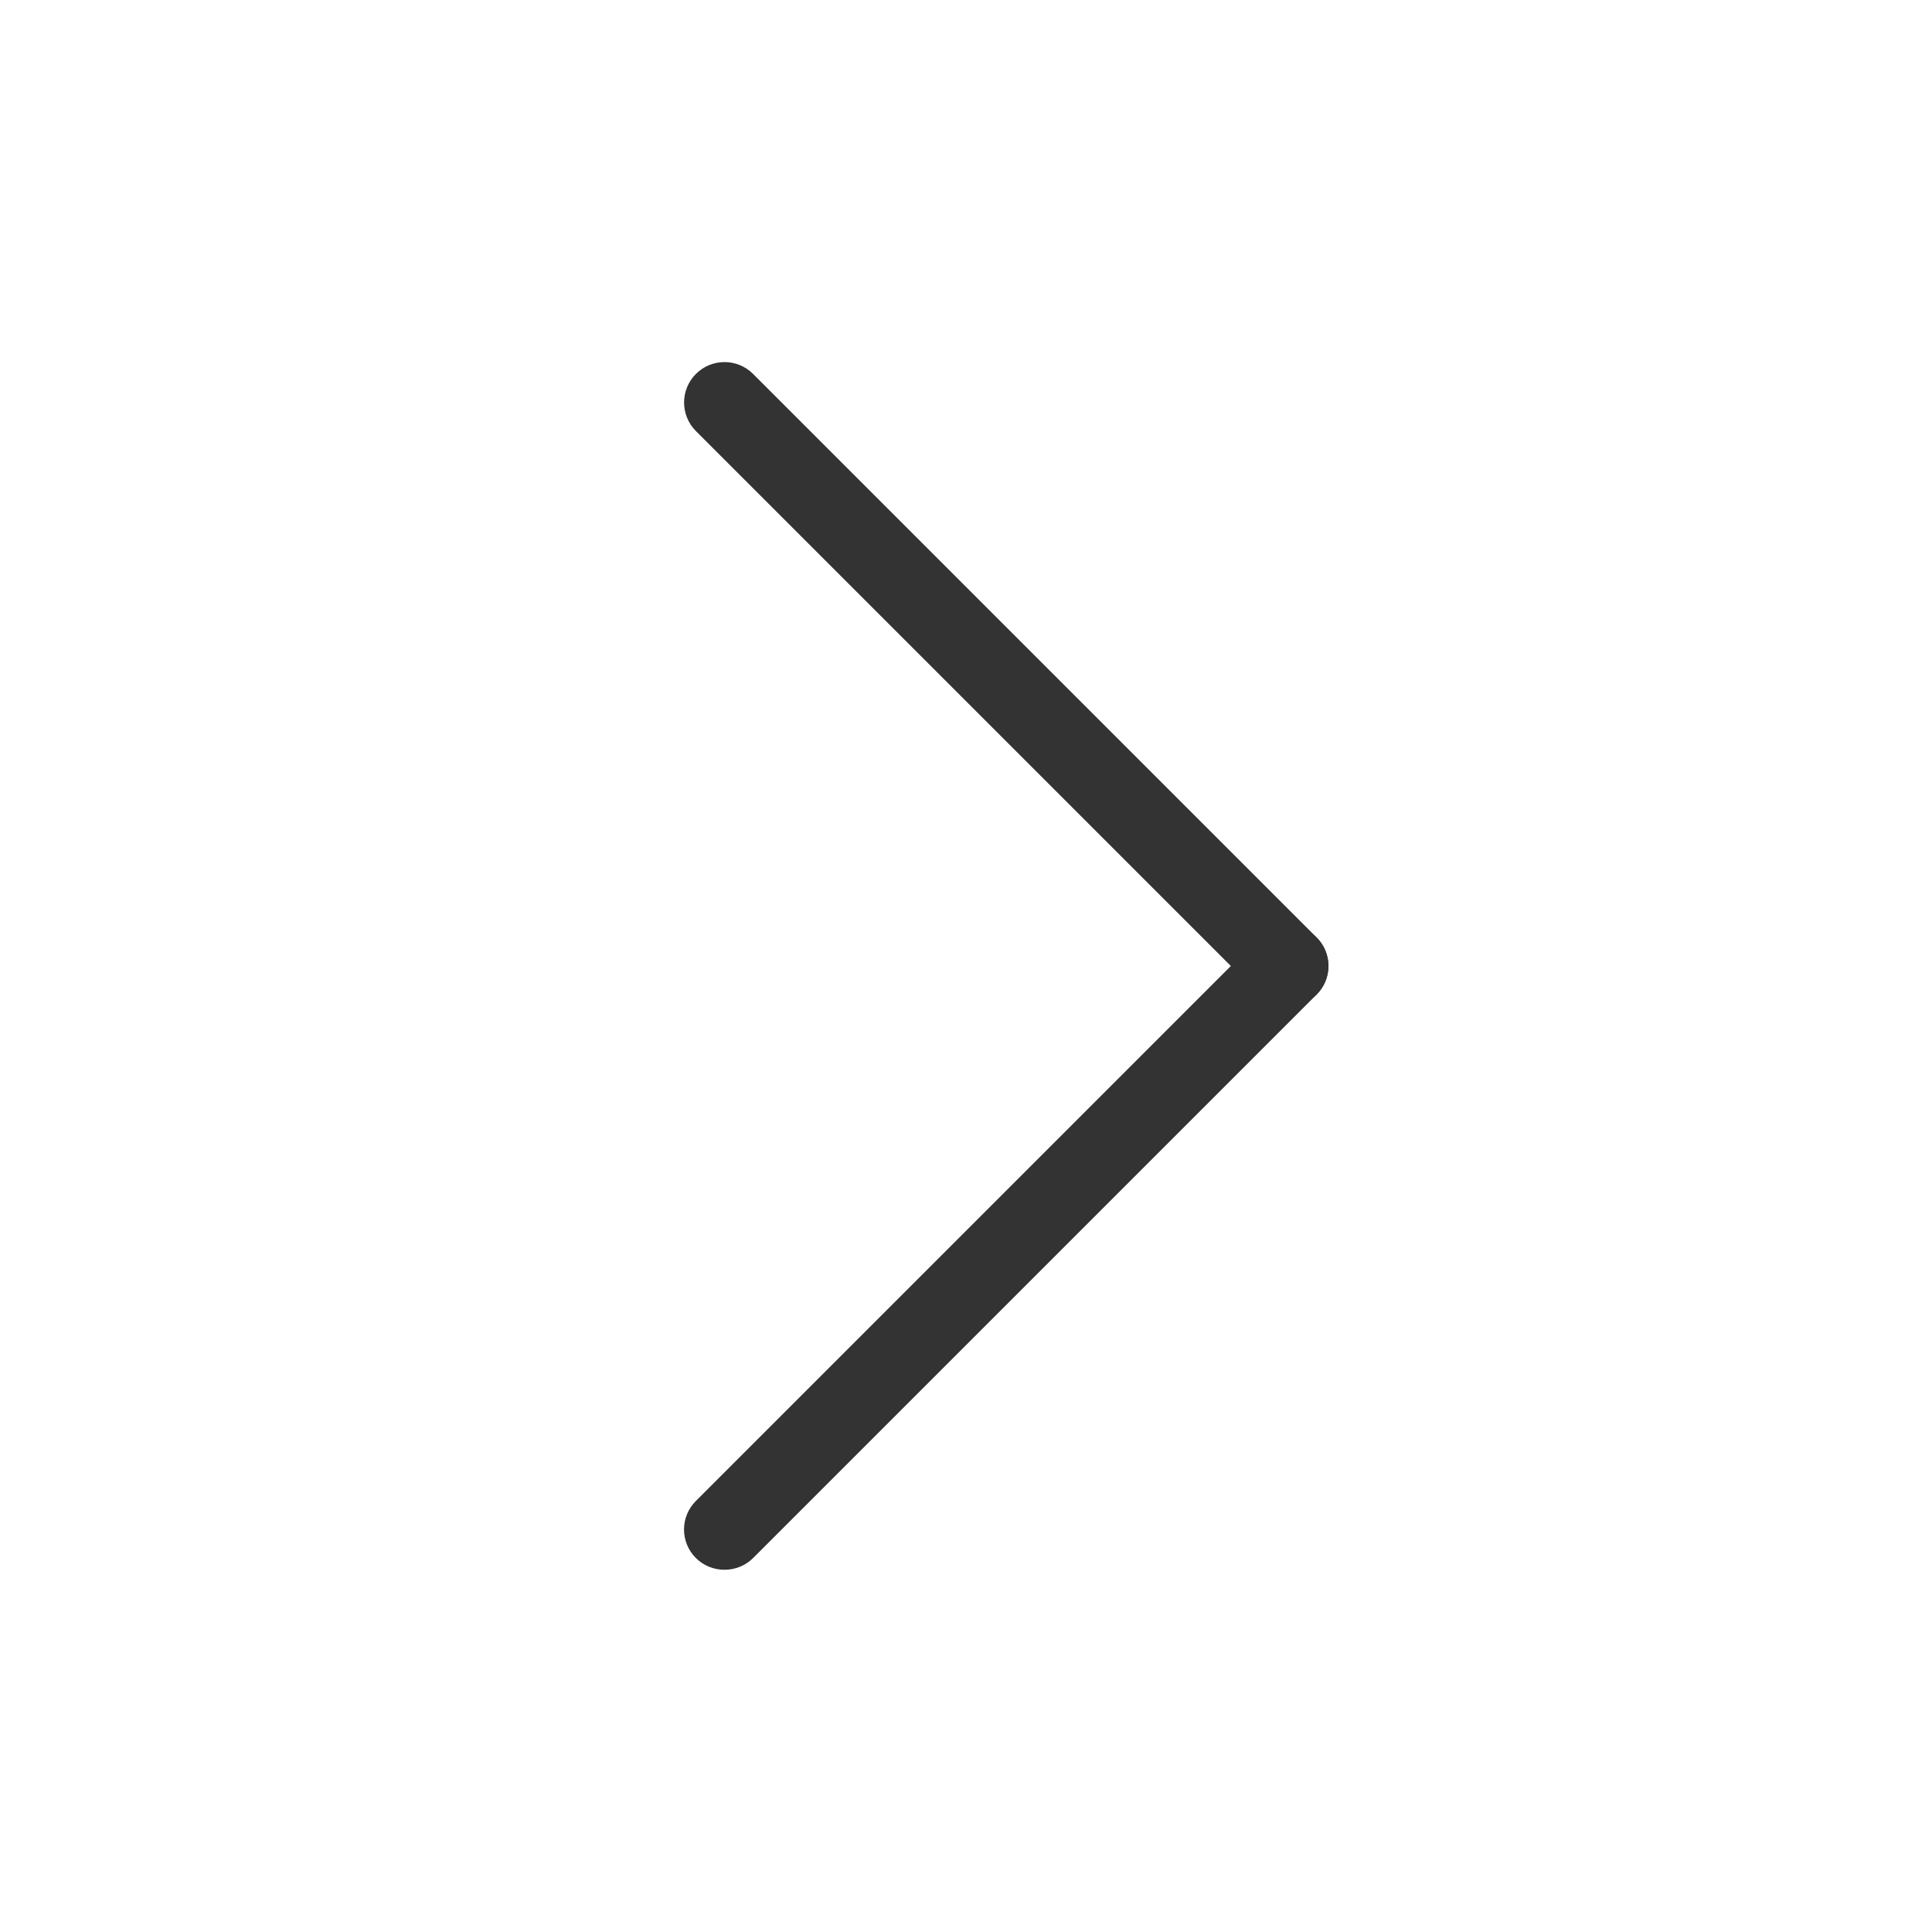
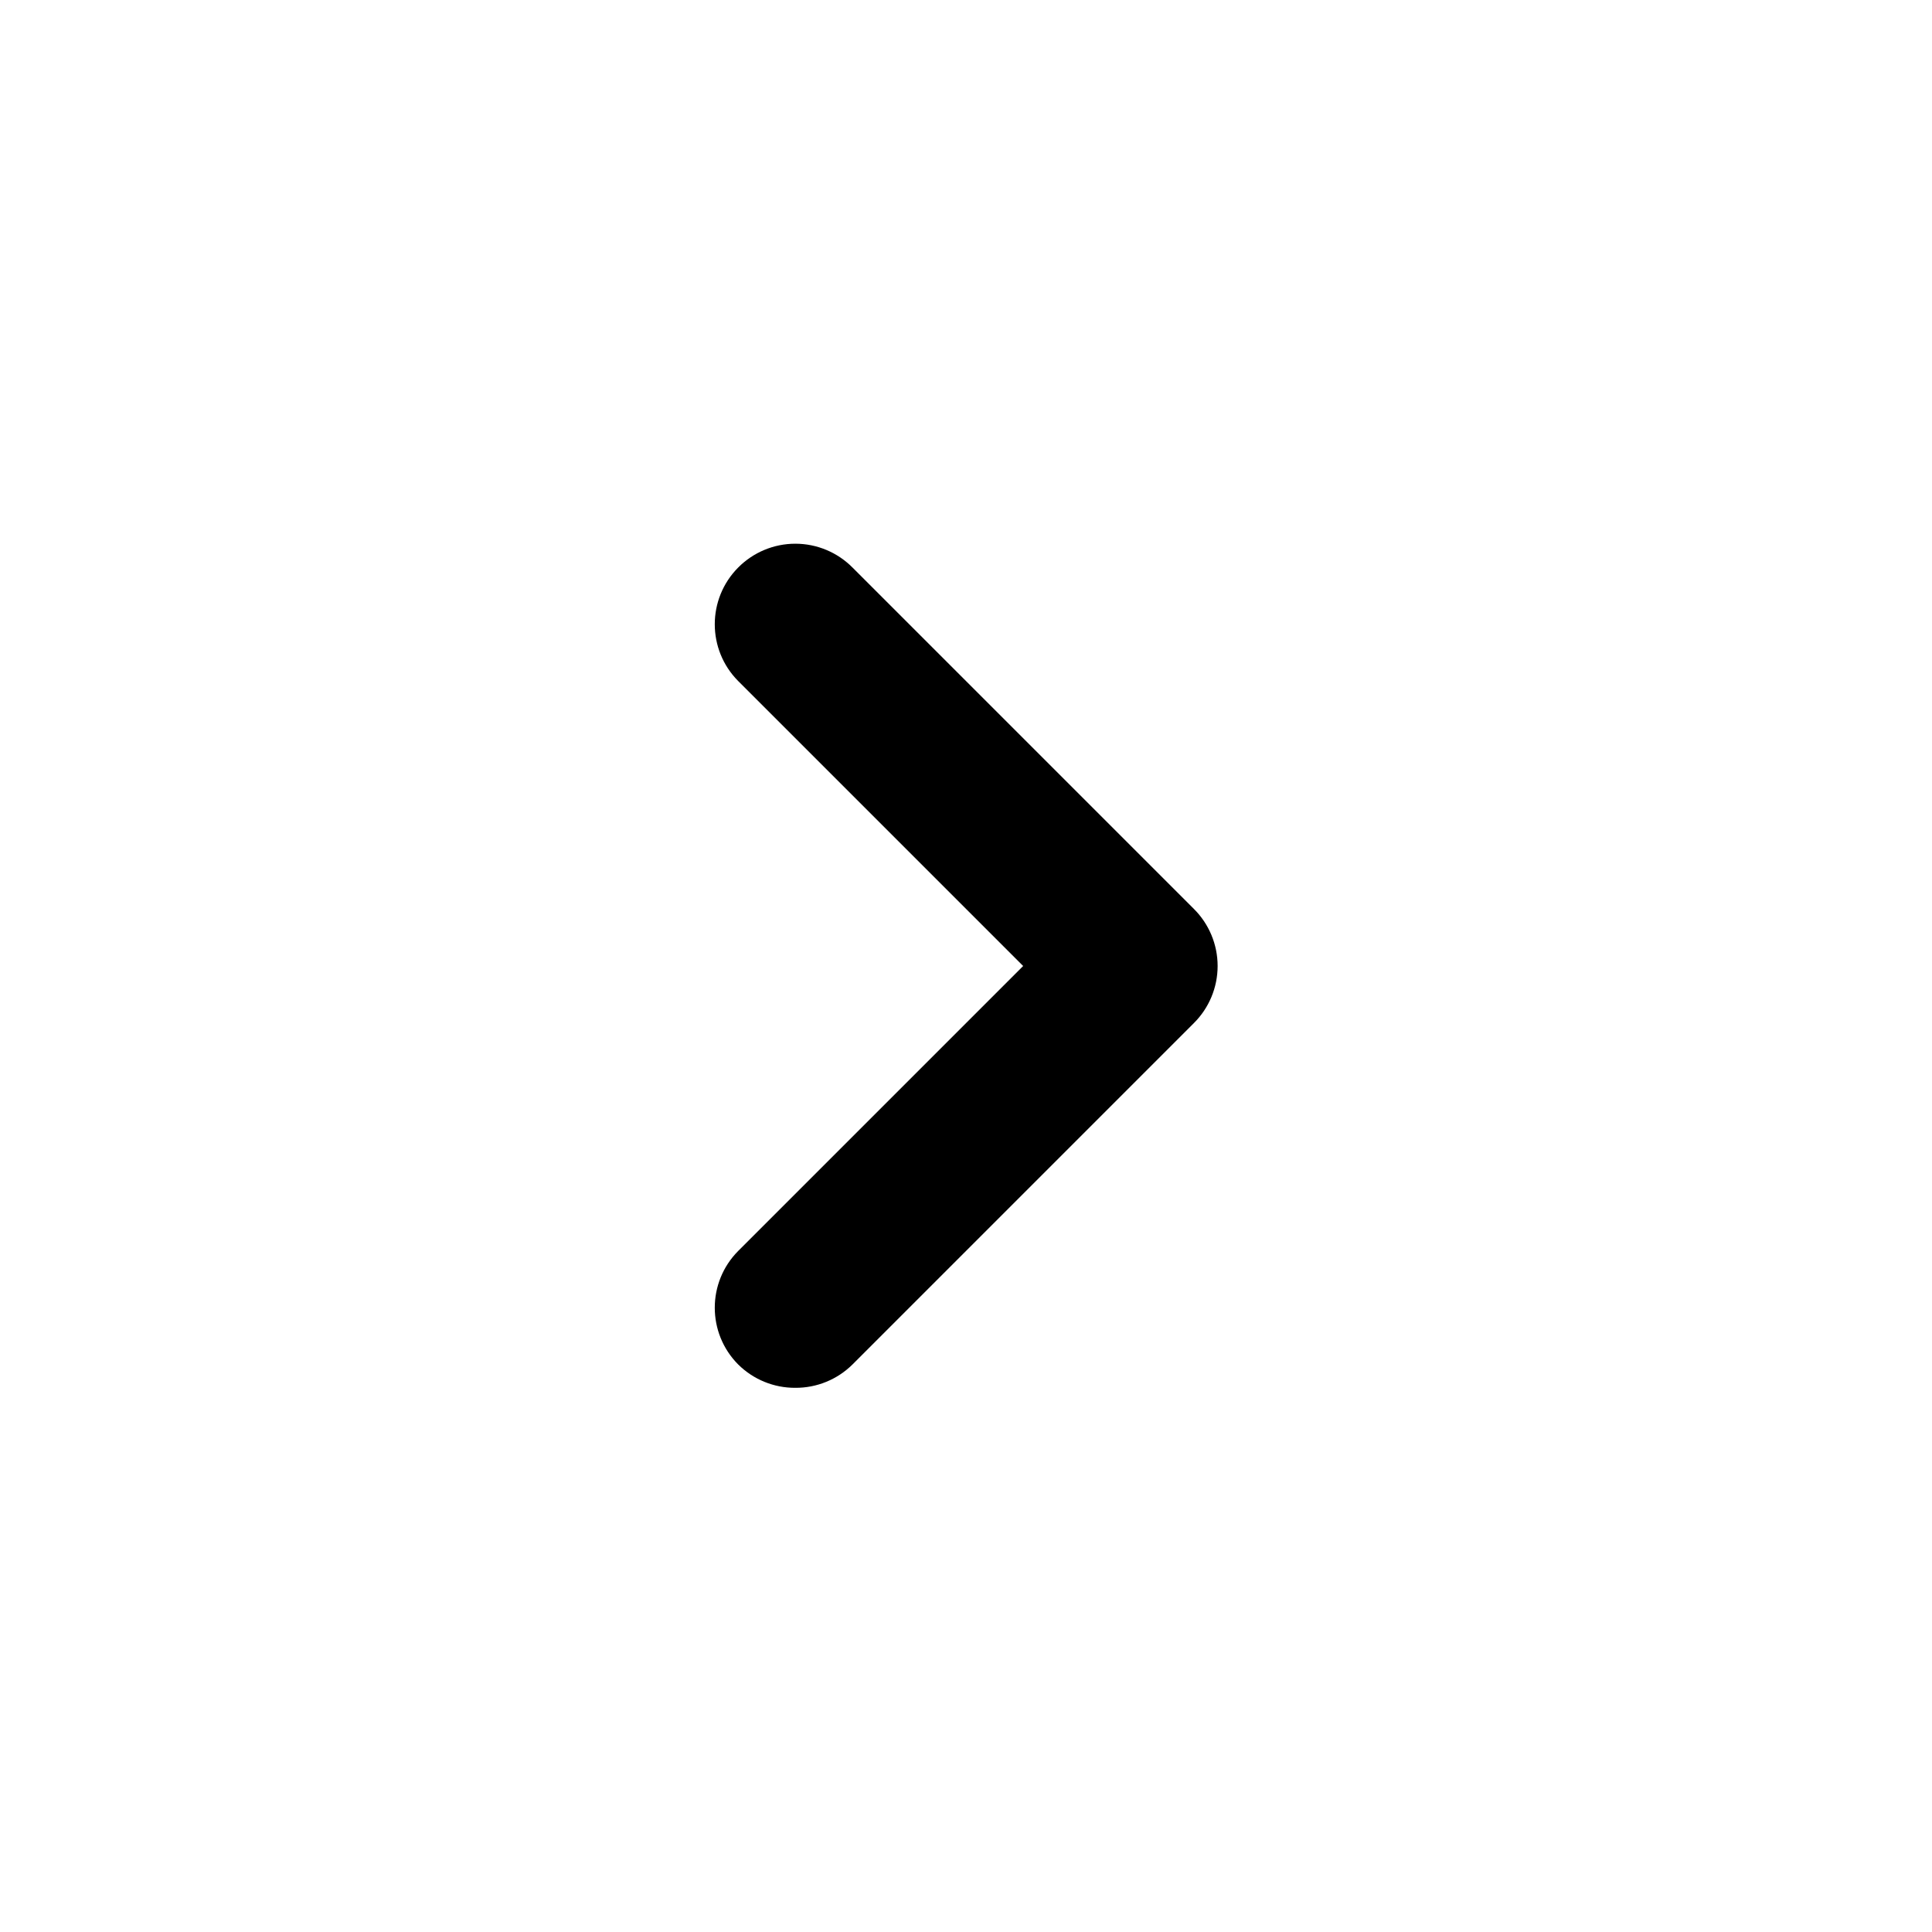
<svg xmlns="http://www.w3.org/2000/svg" class="svg-icon" style="width: 1em; height: 1em;vertical-align: middle;fill: currentColor;overflow: hidden;" viewBox="0 0 1024 1024" version="1.1">
-   <path d="M682.667 533.333a21.333 21.333 0 0 1-15.147-6.187l-298.667-298.667a21.333 21.333 0 0 1 30.293-30.293l298.667 298.667a21.333 21.333 0 0 1 0 30.293A21.333 21.333 0 0 1 682.667 533.333z" fill="#333333" />
-   <path d="M384 832a21.333 21.333 0 0 1-15.147-6.187 21.333 21.333 0 0 1 0-30.293l298.667-298.667a21.333 21.333 0 0 1 30.293 30.293l-298.667 298.667A21.333 21.333 0 0 1 384 832z" fill="#333333" />
+   <path d="M632.747 481.707l-180.907-180.907a42.667 42.667 0 0 0-60.587 0 42.667 42.667 0 0 0 0 60.16L542.293 512l-151.04 151.04a42.667 42.667 0 0 0 0 60.16 42.667 42.667 0 0 0 30.293 12.373 42.667 42.667 0 0 0 30.293-12.373l180.907-180.907a42.667 42.667 0 0 0 0-60.587z" />
</svg>
